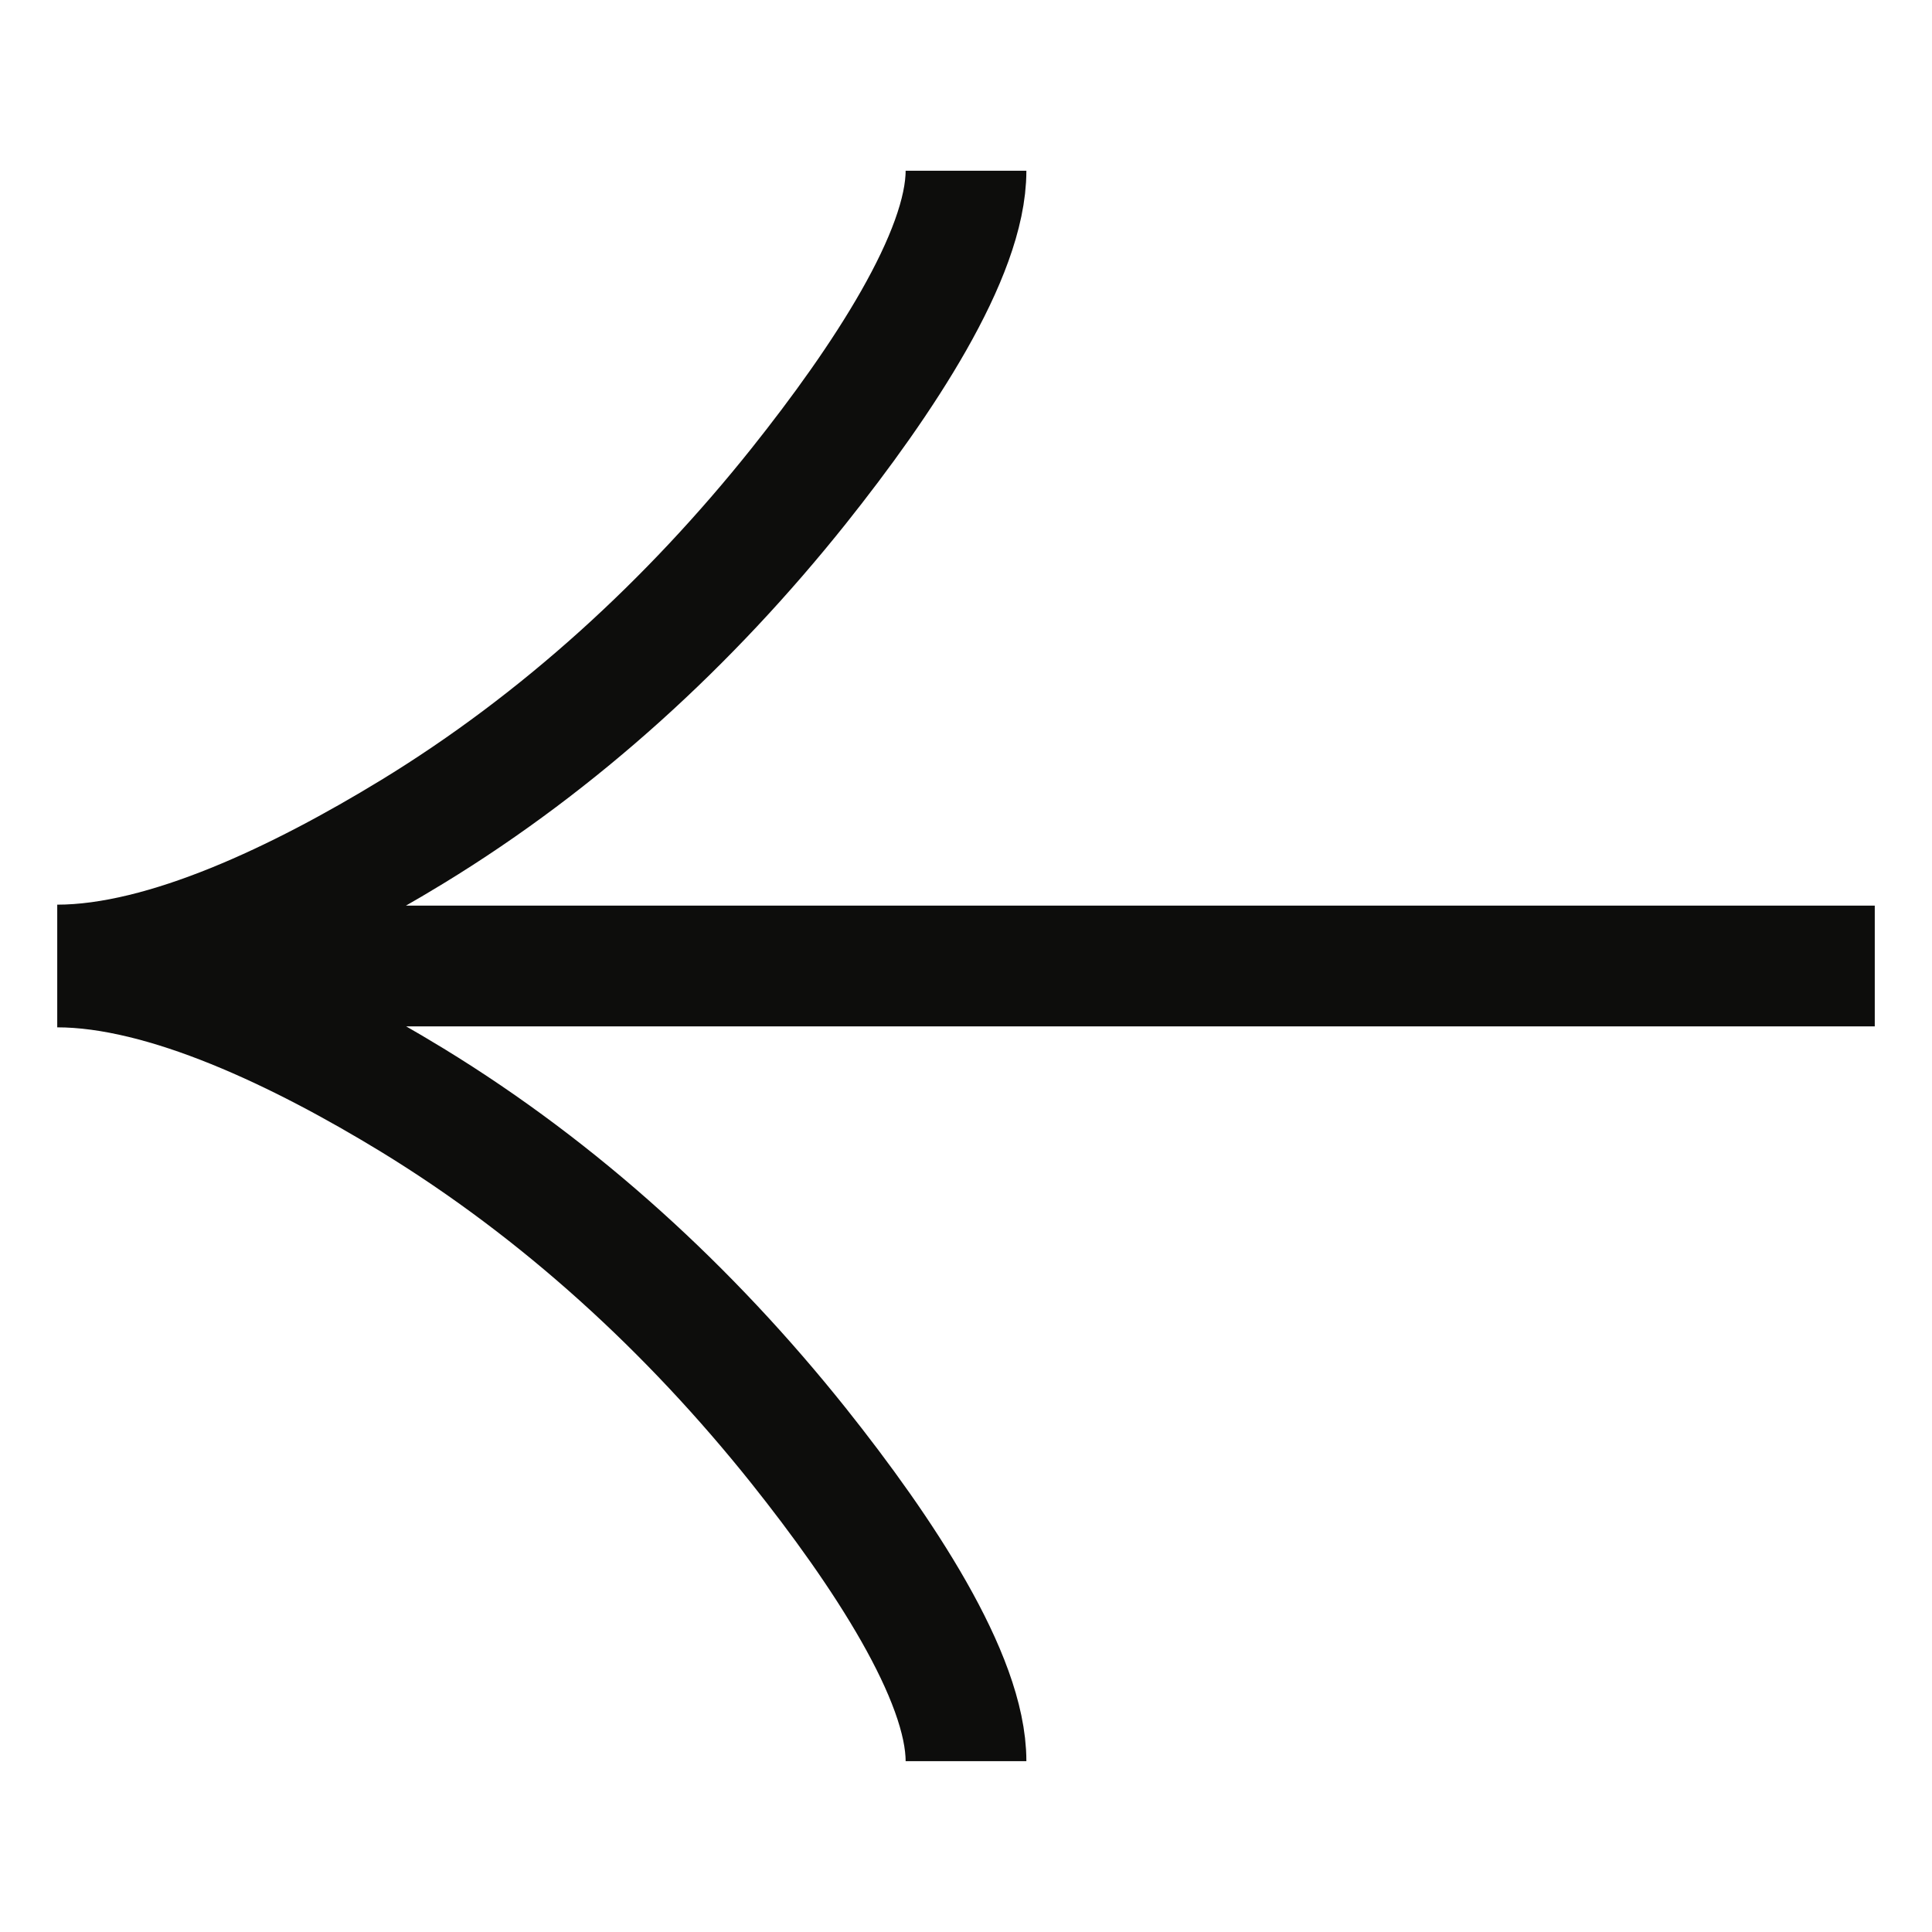
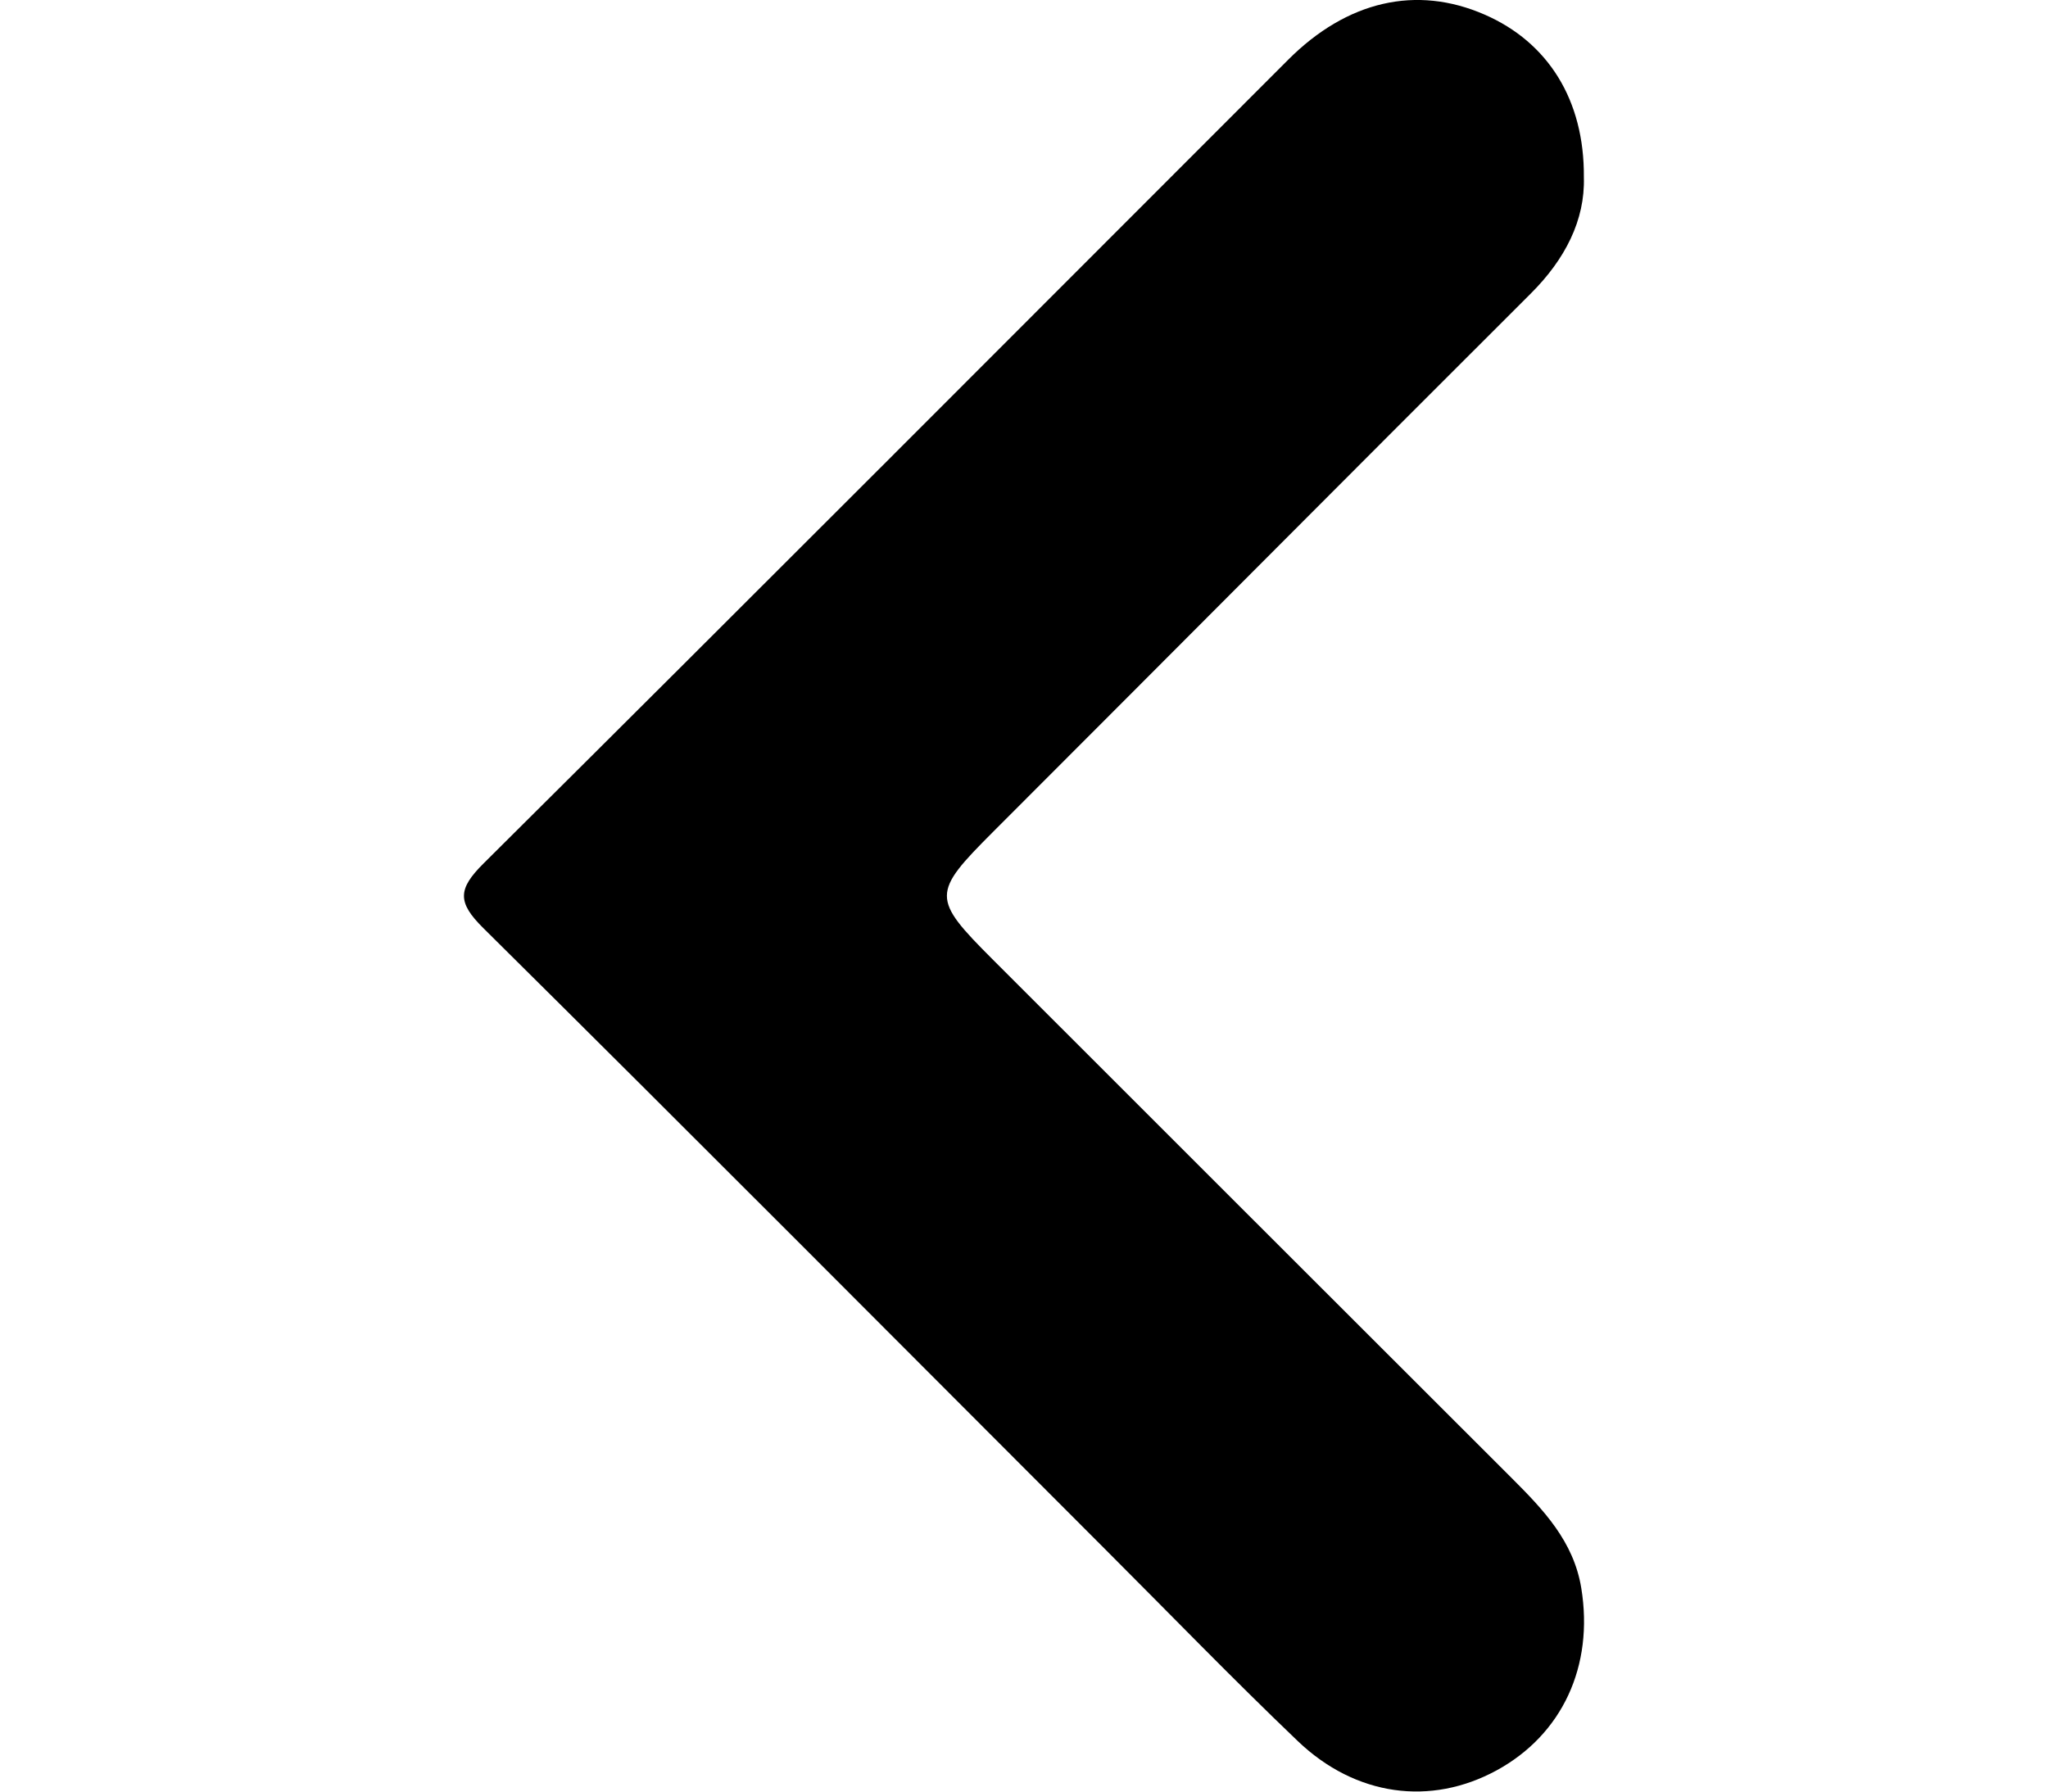
- <svg xmlns="http://www.w3.org/2000/svg" width="16" height="16" viewBox="0 0 16 16" fill="none">
-   <path d="M8 1.414C8 2.11 7.31 3.152 6.613 4.027C5.714 5.153 4.643 6.138 3.413 6.889C2.491 7.451 1.372 7.992 0.474 7.992M8 14.585C8 13.889 7.31 12.847 6.613 11.972C5.714 10.846 4.643 9.862 3.413 9.11C2.491 8.548 1.372 8.008 0.474 8.008M0.474 8H15.526" stroke="#0D0D0C" />
+ <svg xmlns="http://www.w3.org/2000/svg" id="Layer_2" data-name="Layer 2" width="16" height="14" viewBox="0 0 122.06 195.28">
+   <path class="cls-1" d="m122.04,19.32c.14,4.68-2.05,8.95-5.78,12.67-19.57,19.53-39.06,39.14-58.61,58.69-6.67,6.68-6.71,7.22-.03,13.9,18.85,18.84,37.69,37.69,56.55,56.52,3.44,3.44,6.76,6.89,7.59,12.01,1.38,8.47-2.06,15.96-9.25,19.87-7.15,3.88-15.32,2.84-21.65-3.21-7.1-6.79-13.94-13.86-20.89-20.81C47.37,146.34,24.82,123.66,2.1,101.15c-2.84-2.81-2.77-4.25.04-7.04C31.45,64.99,60.61,35.73,89.82,6.51,96.23.09,103.79-1.65,111.22,1.59c6.9,3,10.89,9.3,10.82,17.73Z" />
</svg>
